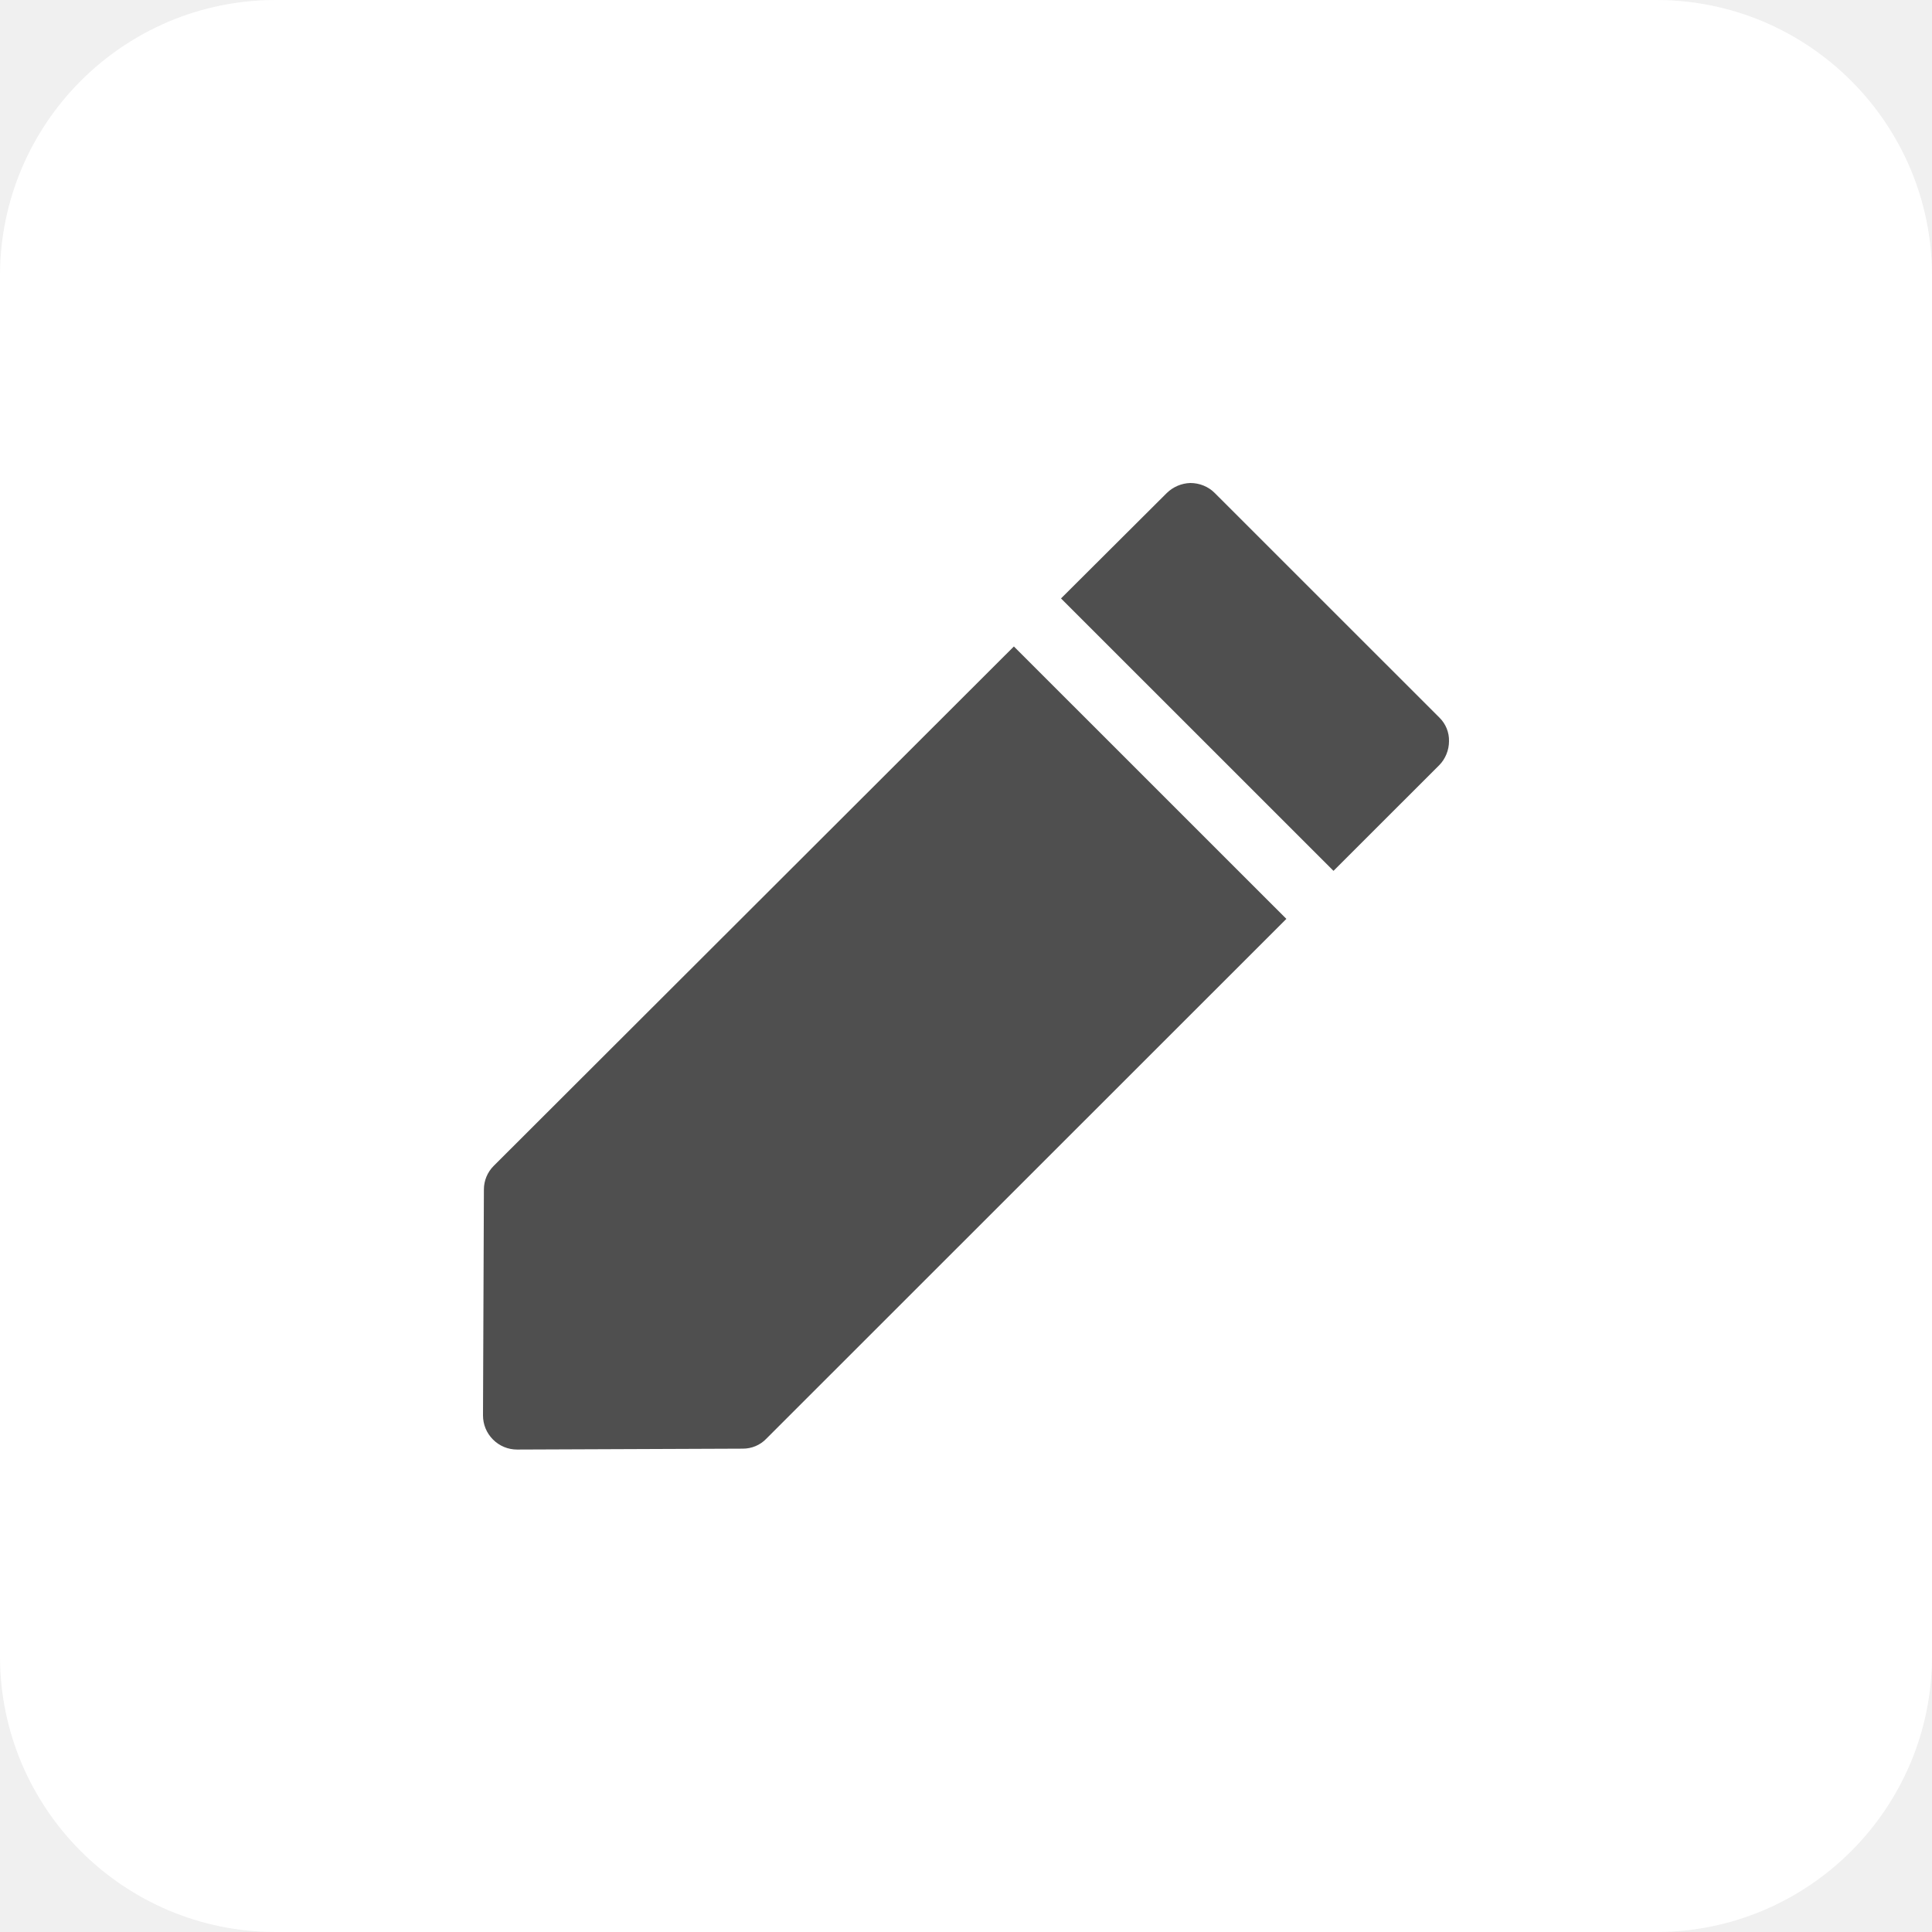
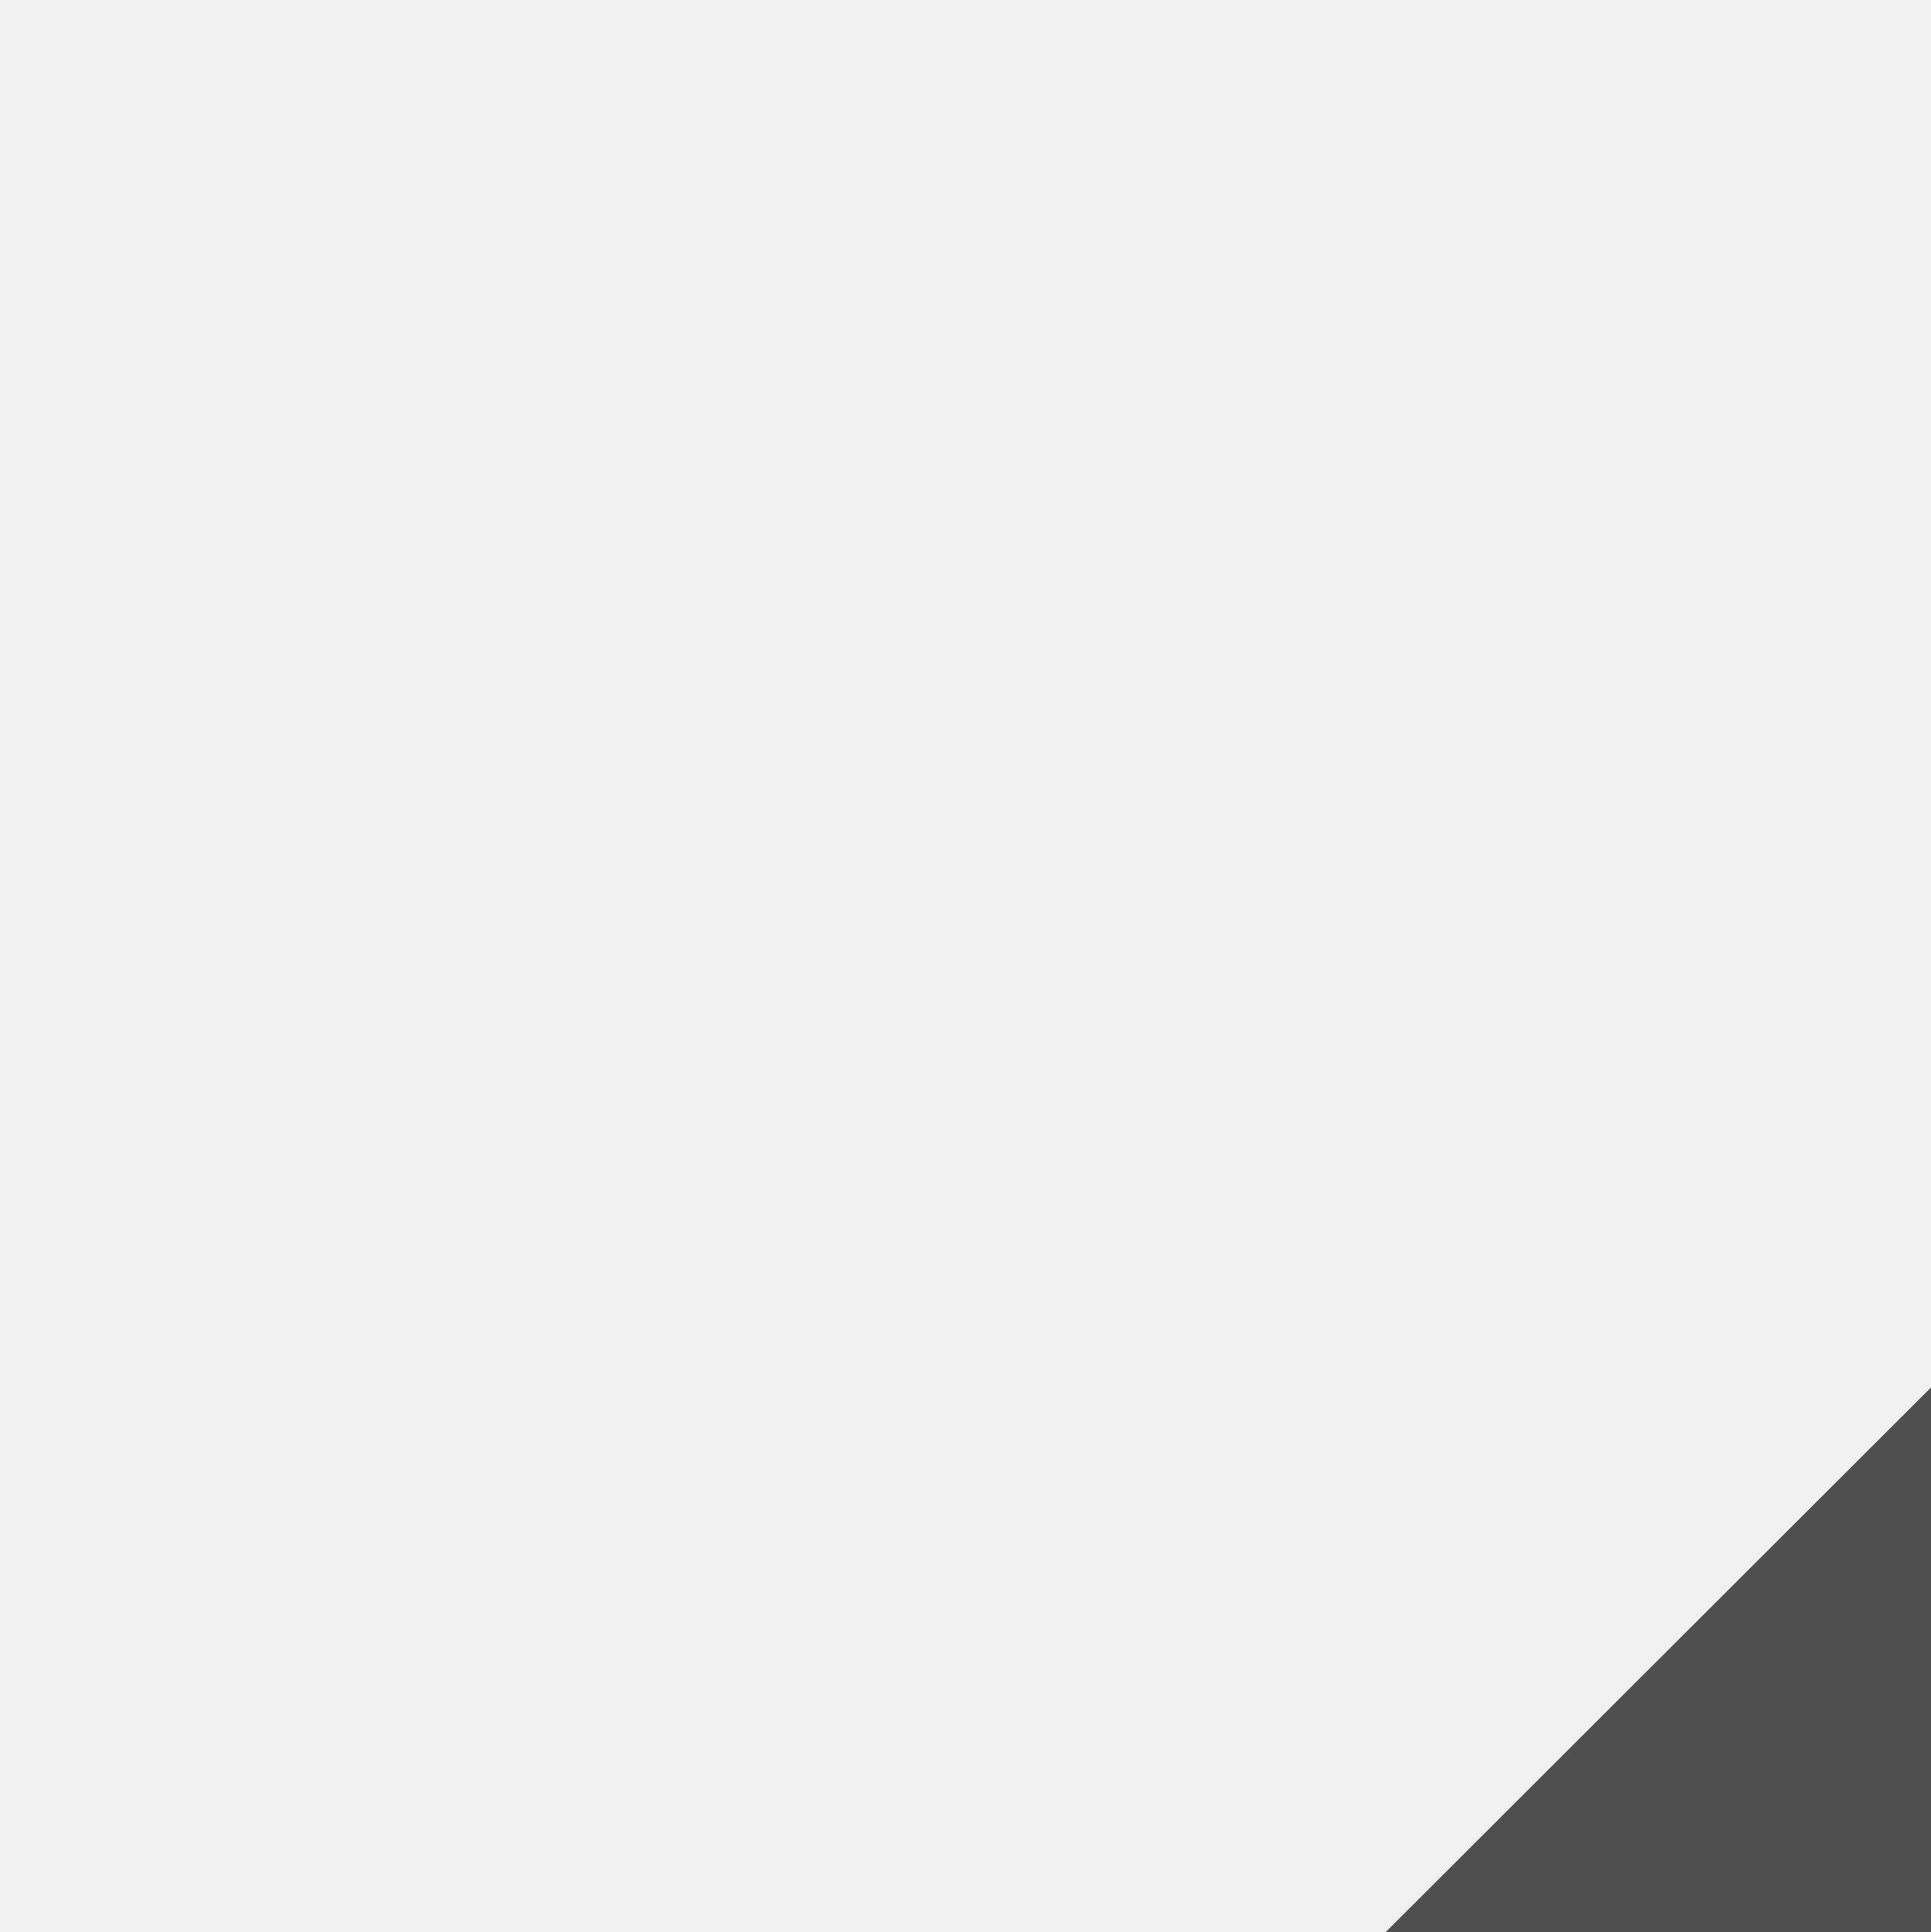
- <svg xmlns="http://www.w3.org/2000/svg" width="28" height="28" viewBox="0 0 28 28" fill="none">
-   <g filter="url(#filter0_b_2146_11800)">
-     <rect width="28" height="28" rx="4" fill="white" />
-     <rect width="28" height="28" rx="4" fill="white" fill-opacity="0.2" />
-     <path d="M20.863 10.402L17.605 7.145C17.512 7.051 17.383 7 17.251 7C17.123 7.004 17.003 7.055 16.91 7.145L15.377 8.673L19.326 12.621L20.859 11.089C20.948 10.999 21 10.871 21 10.743C21.004 10.615 20.953 10.491 20.863 10.402Z" fill="#4F4F4F" />
-     <path d="M7.154 16.898C7.064 16.988 7.013 17.111 7.013 17.239L7 20.513C7 20.645 7.051 20.769 7.145 20.863C7.239 20.957 7.363 21.008 7.495 21.008L10.766 20.995C10.894 20.995 11.018 20.944 11.107 20.85L18.643 13.317L14.694 9.369L7.154 16.898Z" fill="#4F4F4F" />
-   </g>
-   <defs>
-     <filter id="filter0_b_2146_11800" x="-50" y="-50" width="128" height="128" filterUnits="userSpaceOnUse" color-interpolation-filters="sRGB">
-       <feFlood flood-opacity="0" result="BackgroundImageFix" />
-       <feGaussianBlur in="BackgroundImageFix" stdDeviation="25" />
-       <feComposite in2="SourceAlpha" operator="in" result="effect1_backgroundBlur_2146_11800" />
-       <feBlend mode="normal" in="SourceGraphic" in2="effect1_backgroundBlur_2146_11800" result="shape" />
-     </filter>
-   </defs>
+ <svg xmlns="http://www.w3.org/2000/svg">
+   <path d="M20.863 10.402L17.605 7.145C17.512 7.051 17.384 7 17.251 7C17.123 7.004 17.003 7.055 16.91 7.145L15.377 8.673L19.326 12.621L20.859 11.089C20.948 10.999 21 10.871 21 10.743C21.004 10.615 20.953 10.491 20.863 10.402Z" fill="#4F4F4F" />
+   <path d="M7.154 16.898C7.064 16.988 7.013 17.111 7.013 17.239L7 20.513C7 20.645 7.051 20.769 7.145 20.863C7.239 20.957 7.363 21.008 7.495 21.008L10.766 20.995C10.894 20.995 11.018 20.944 11.107 20.85L18.643 13.317L14.694 9.369L7.154 16.898Z" fill="#4F4F4F" />
</svg>
